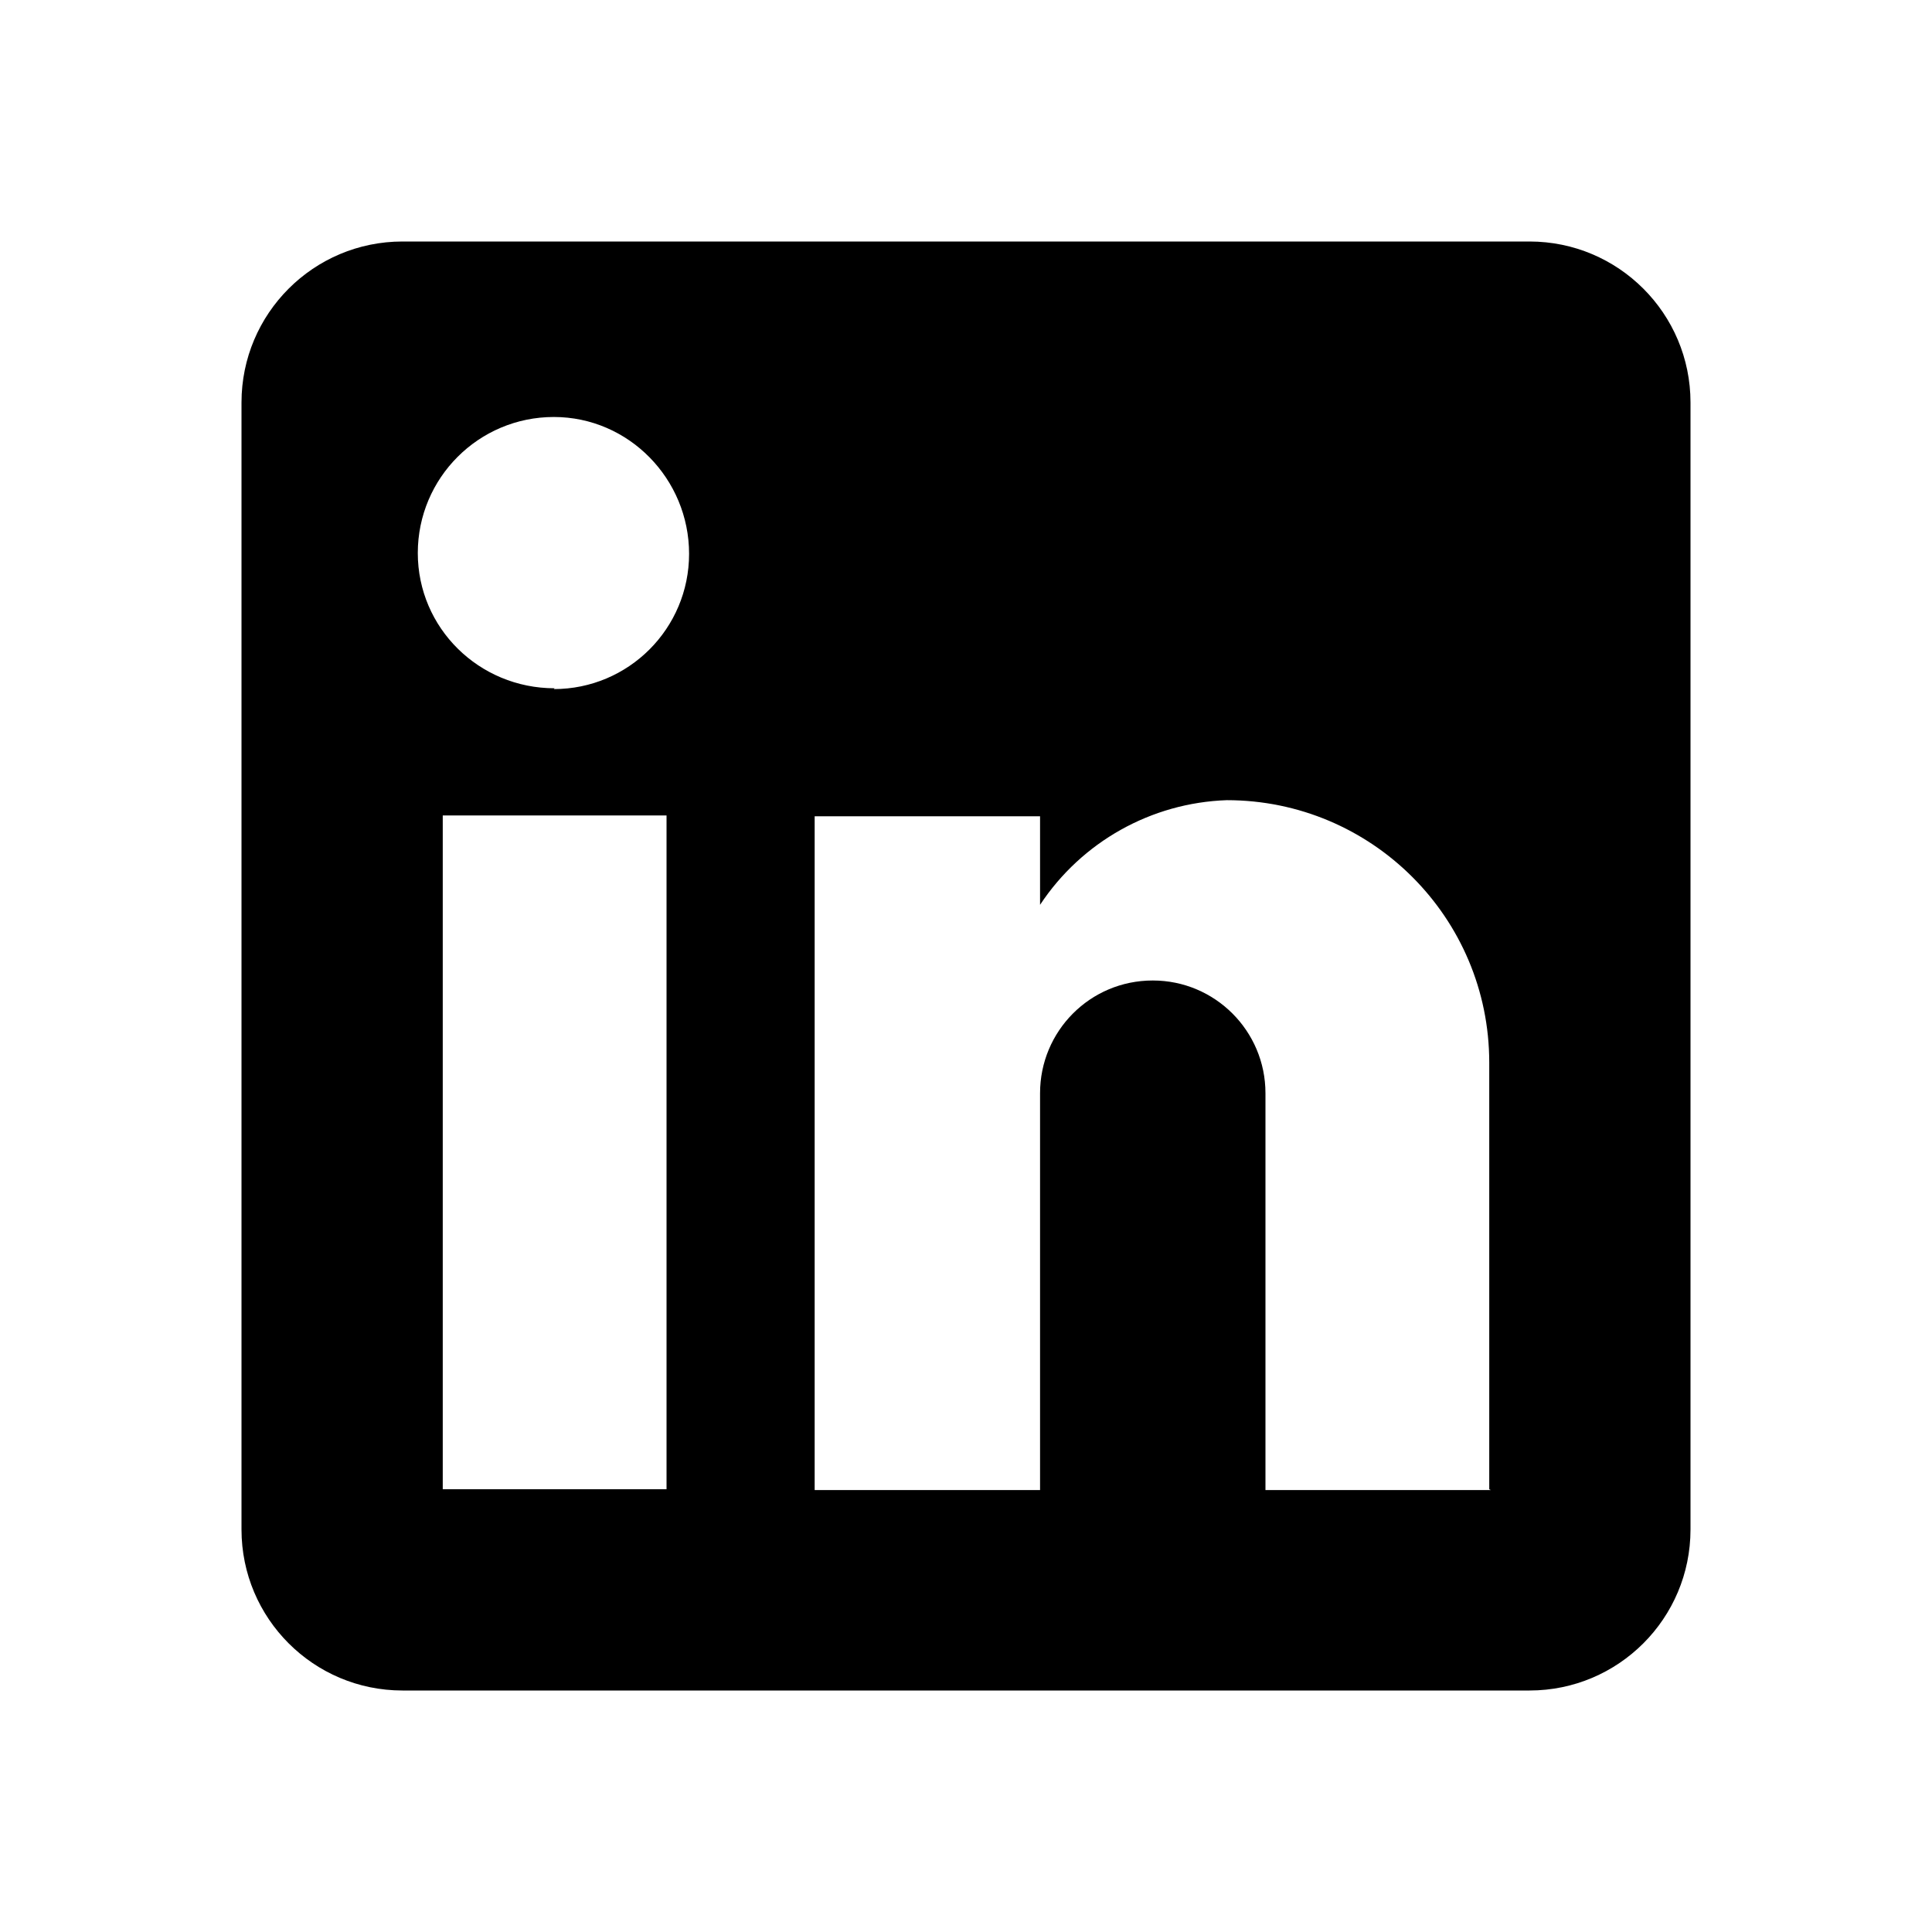
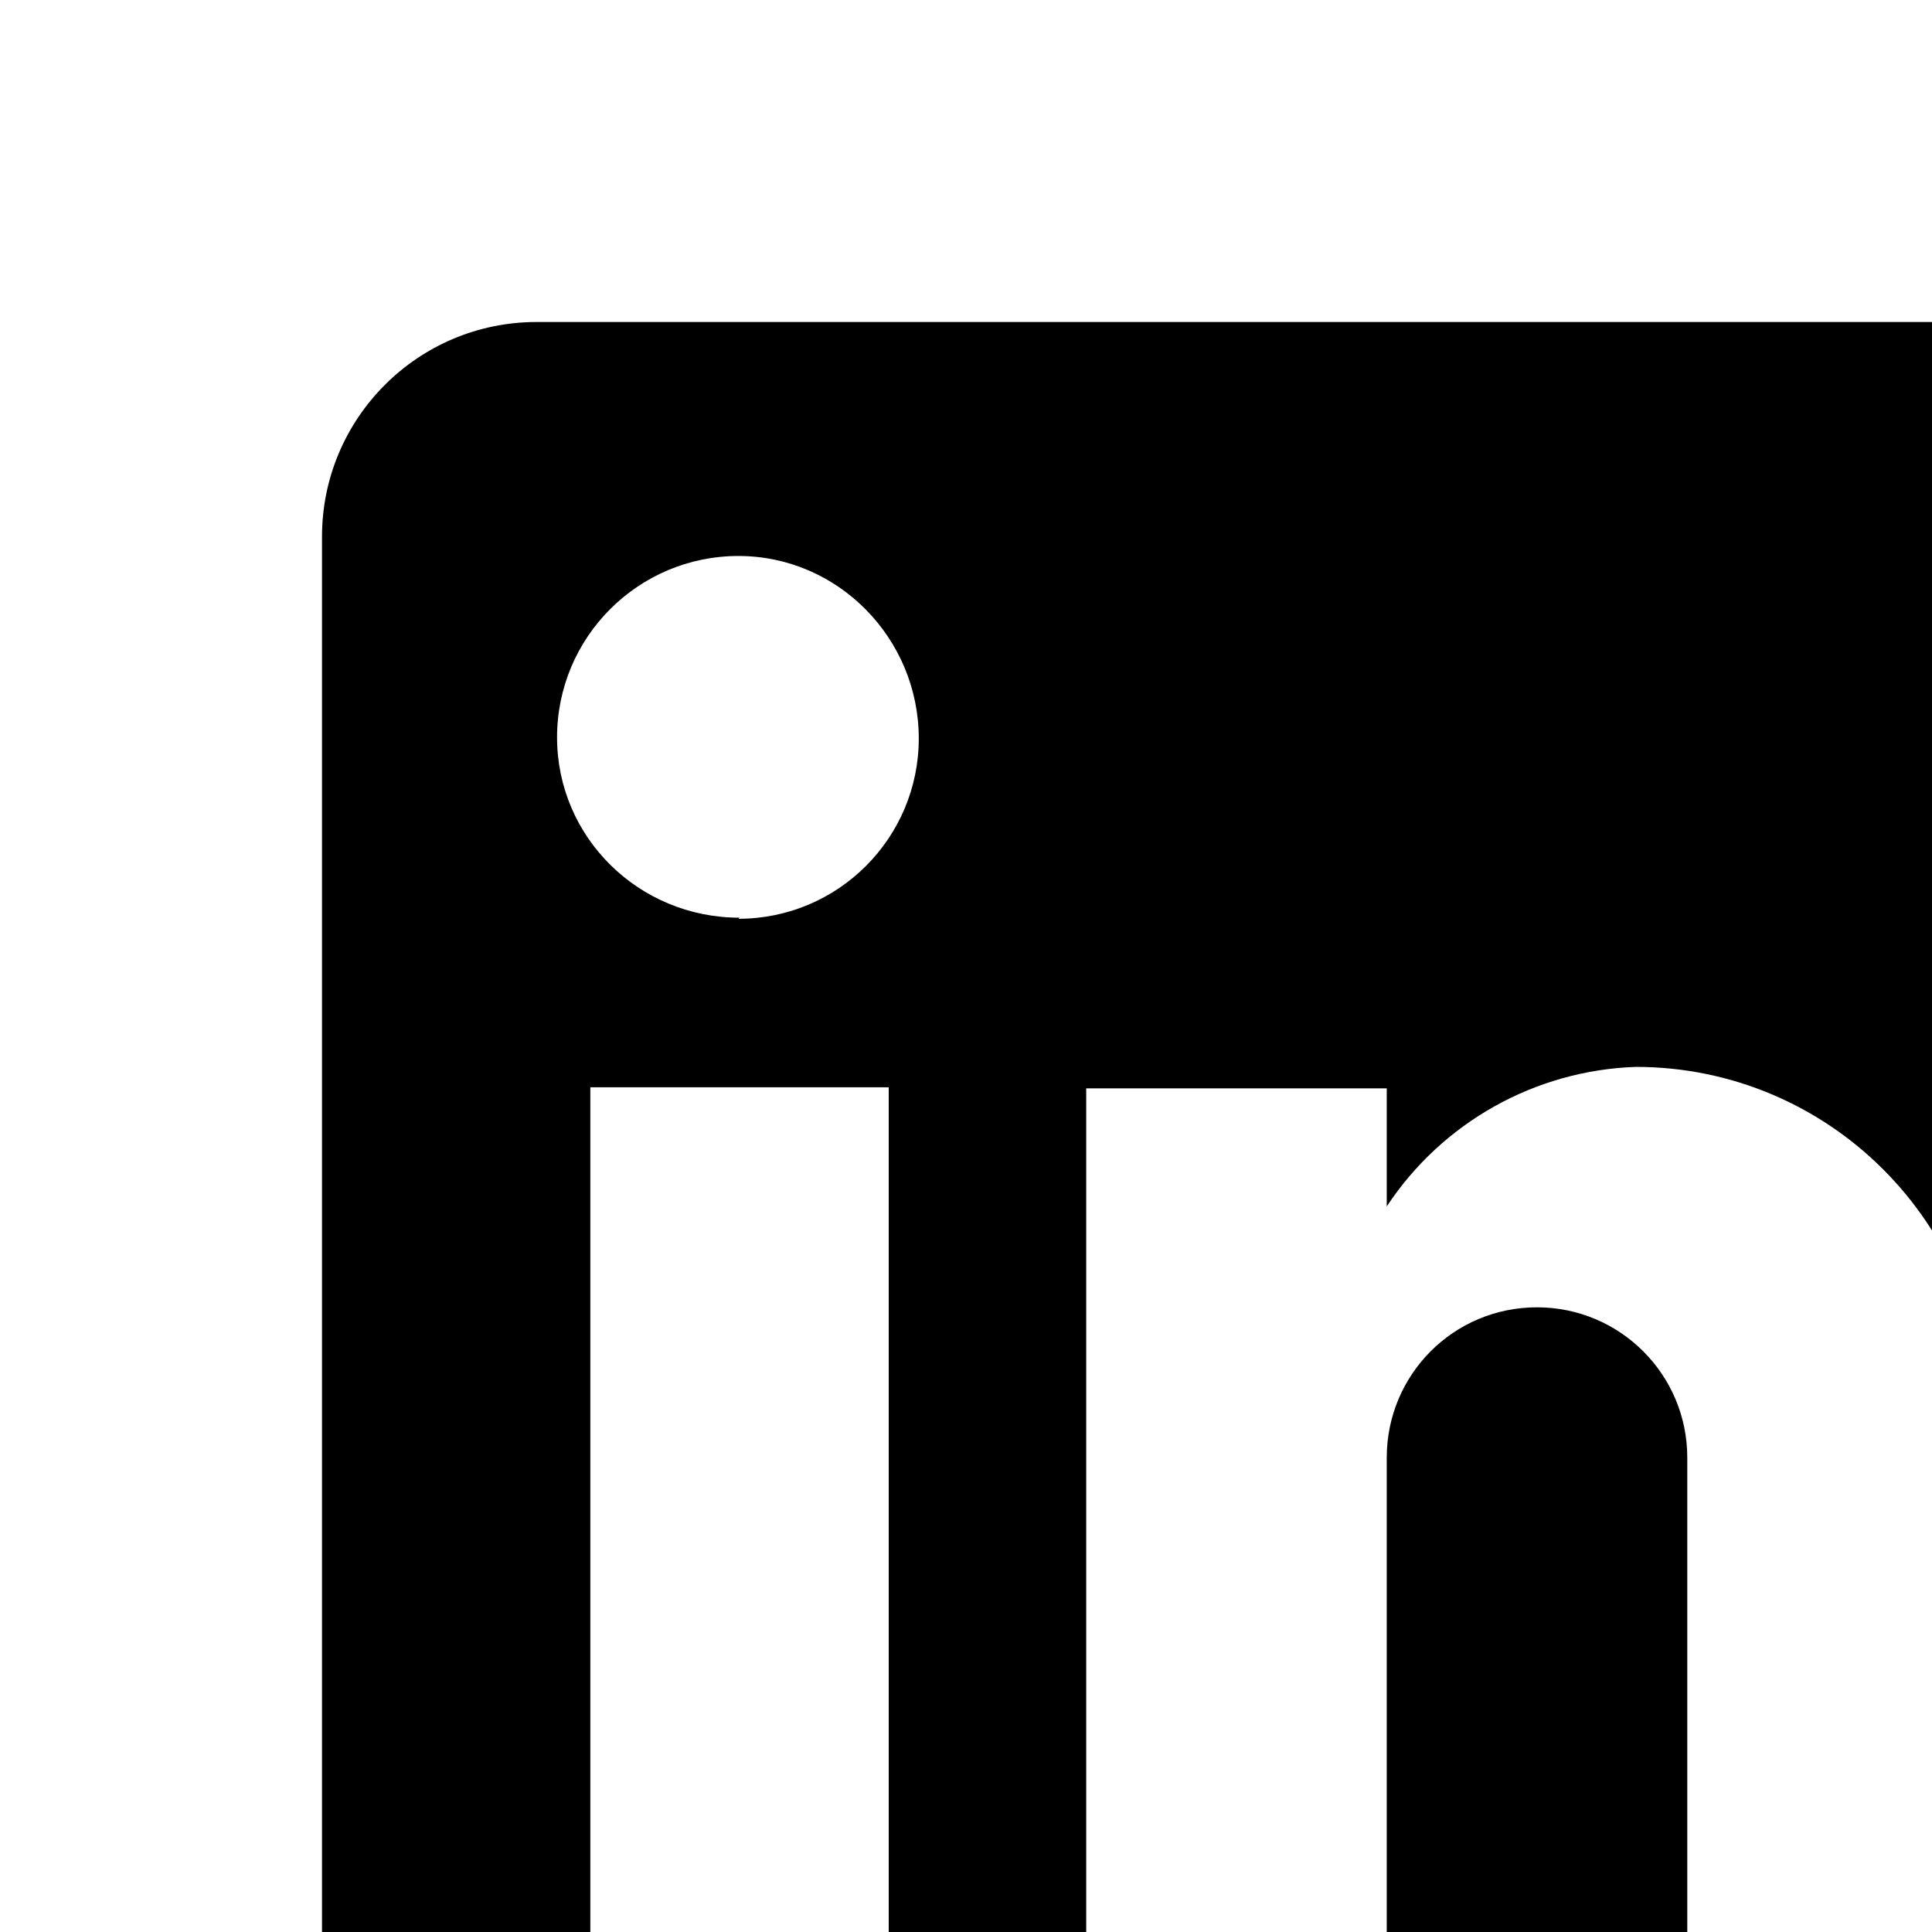
- <svg xmlns="http://www.w3.org/2000/svg" class="svg-icon" role="img" width="24" height="24">
+ <svg xmlns="http://www.w3.org/2000/svg" class="svg-icon" role="img" viewbox="0 0 24 24">
  <path d="M19 3a2 2 0 0 1 2 2v14a2 2 0 0 1-2 2H5a2 2 0 0 1-2-2V5a2 2 0 0 1 2-2h14zm-.5 15.5v-5.3a3.26 3.26 0 0 0-3.26-3.26 2.9 2.9 0 0 0-2.32 1.3v-1.1h-2.8v8.37h2.8v-4.93c0-.77.62-1.4 1.4-1.4a1.4 1.4 0 0 1 1.4 1.4v4.93h2.8zM6.88 8.56a1.68 1.68 0 0 0 1.68-1.68c0-.93-.75-1.7-1.68-1.7a1.69 1.69 0 0 0-1.69 1.69c0 .93.76 1.68 1.7 1.68zm1.4 9.94v-8.37H5.5v8.37h2.77z" />
</svg>
